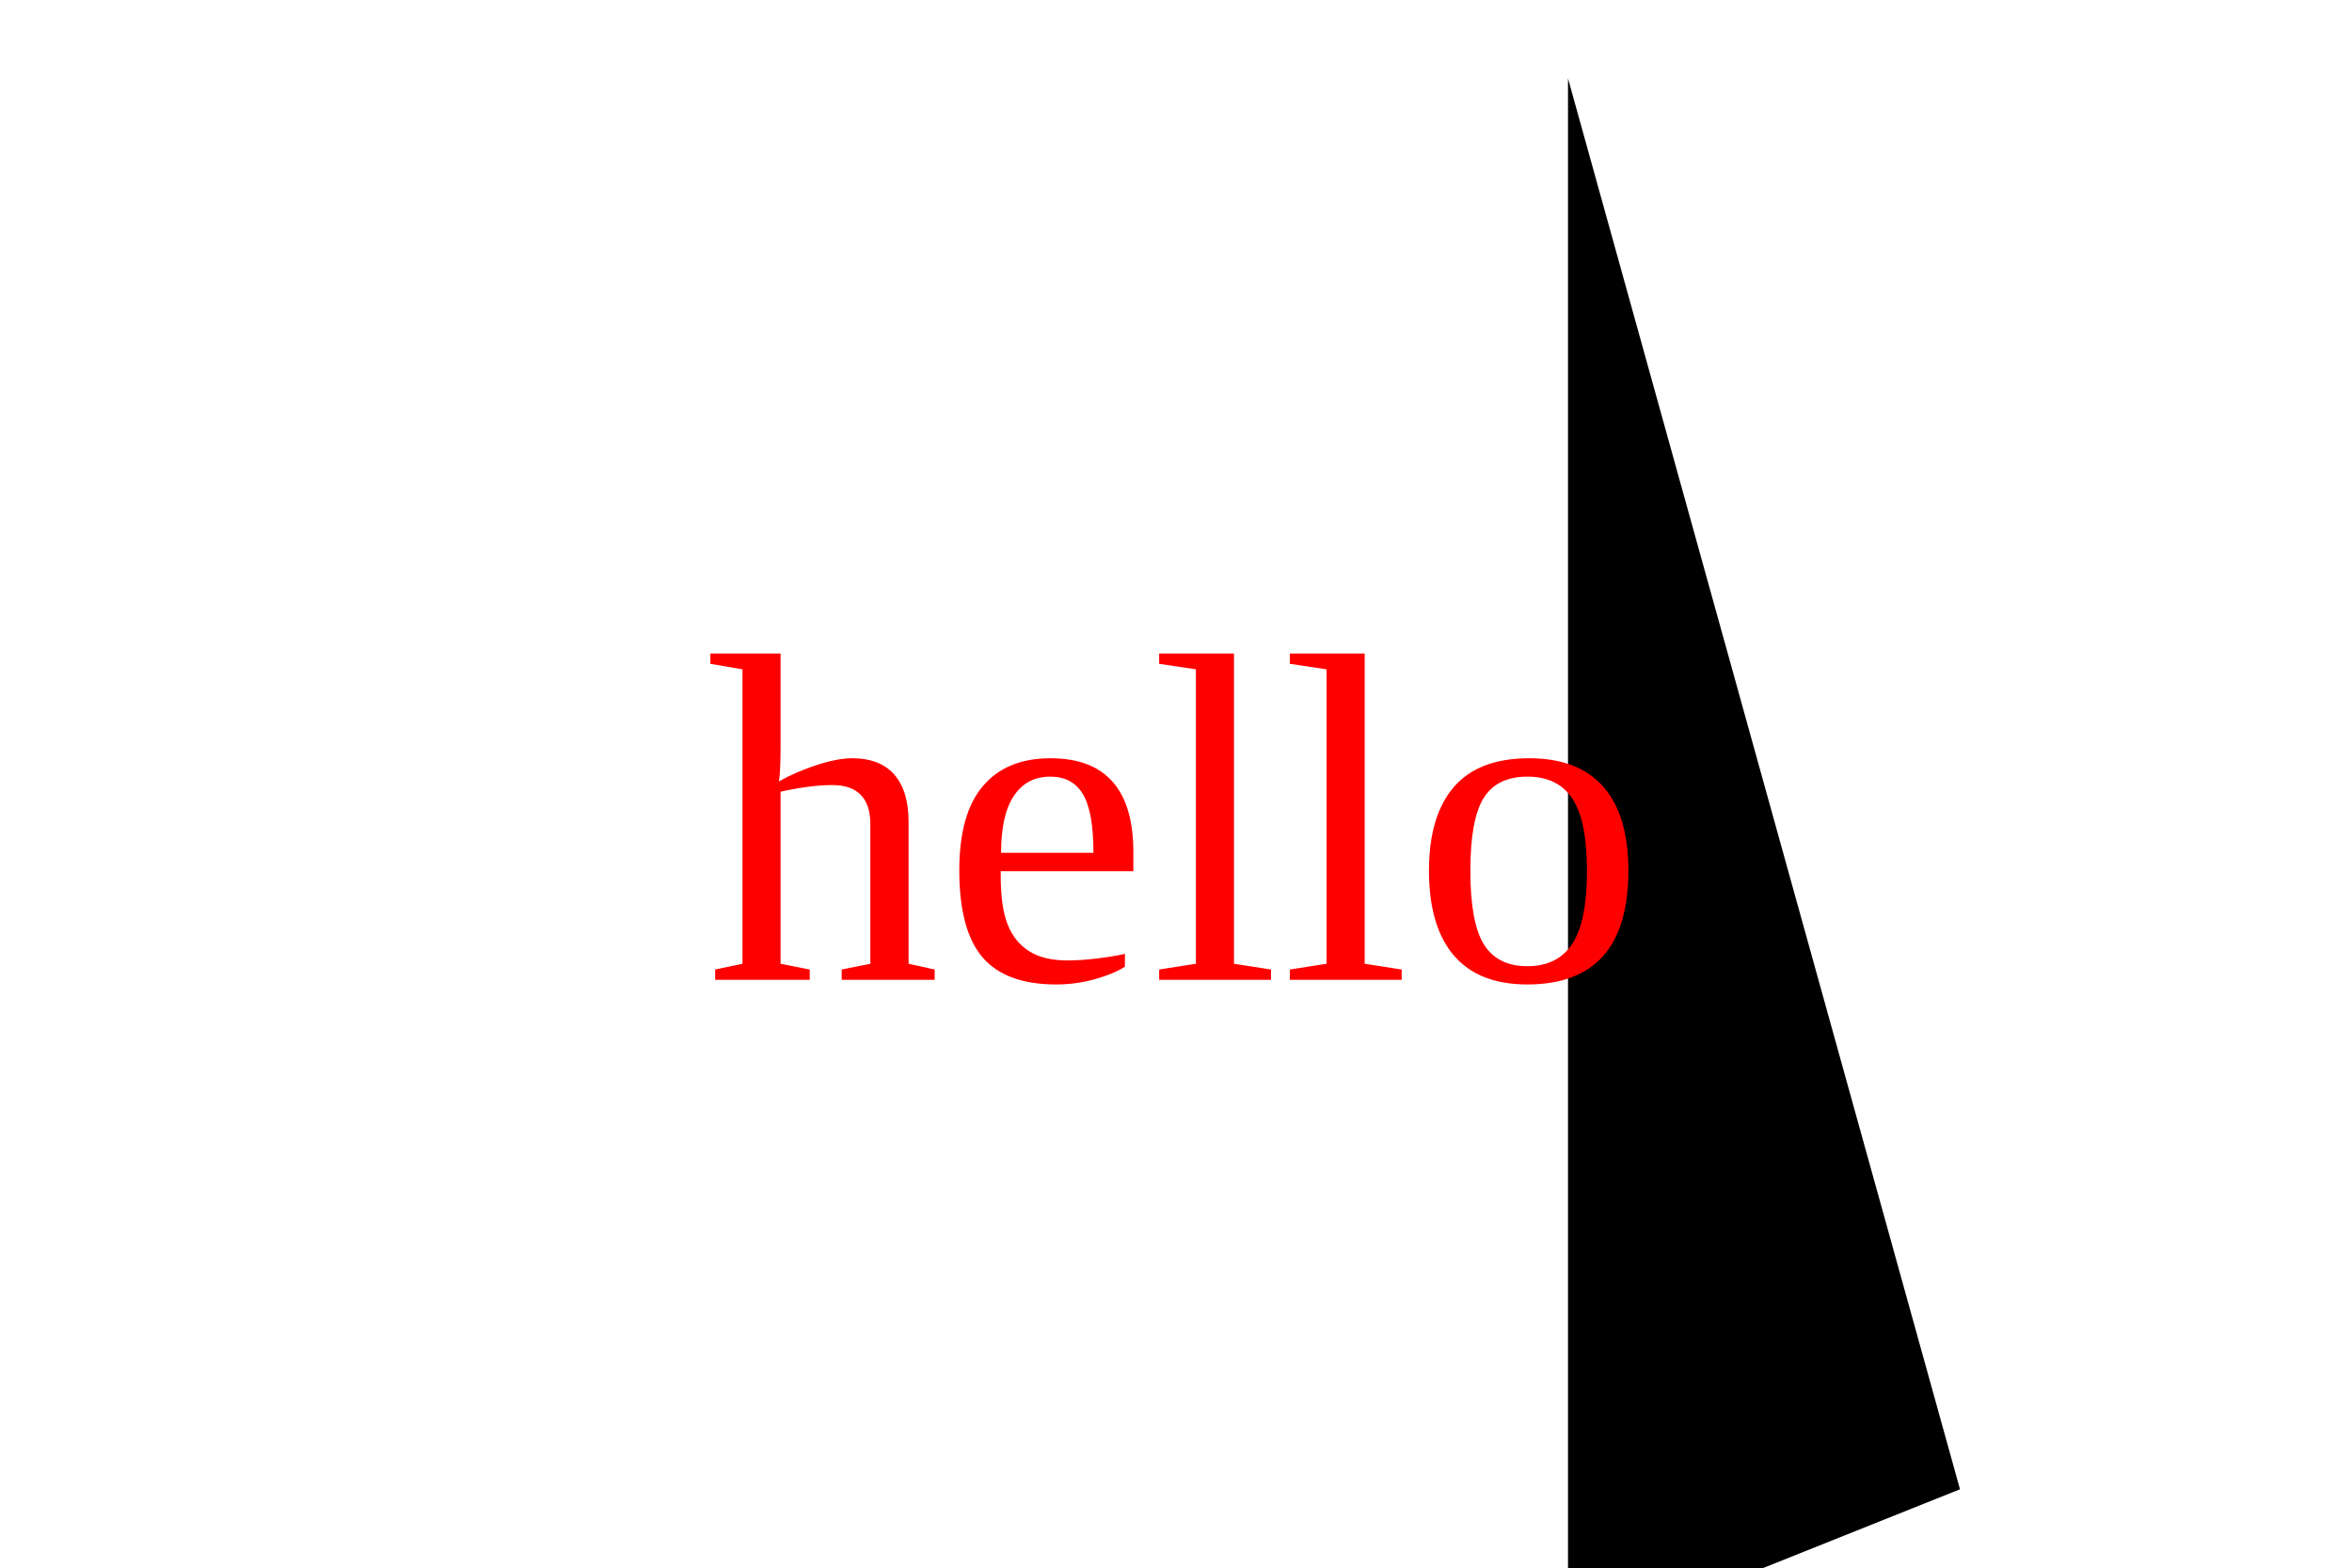
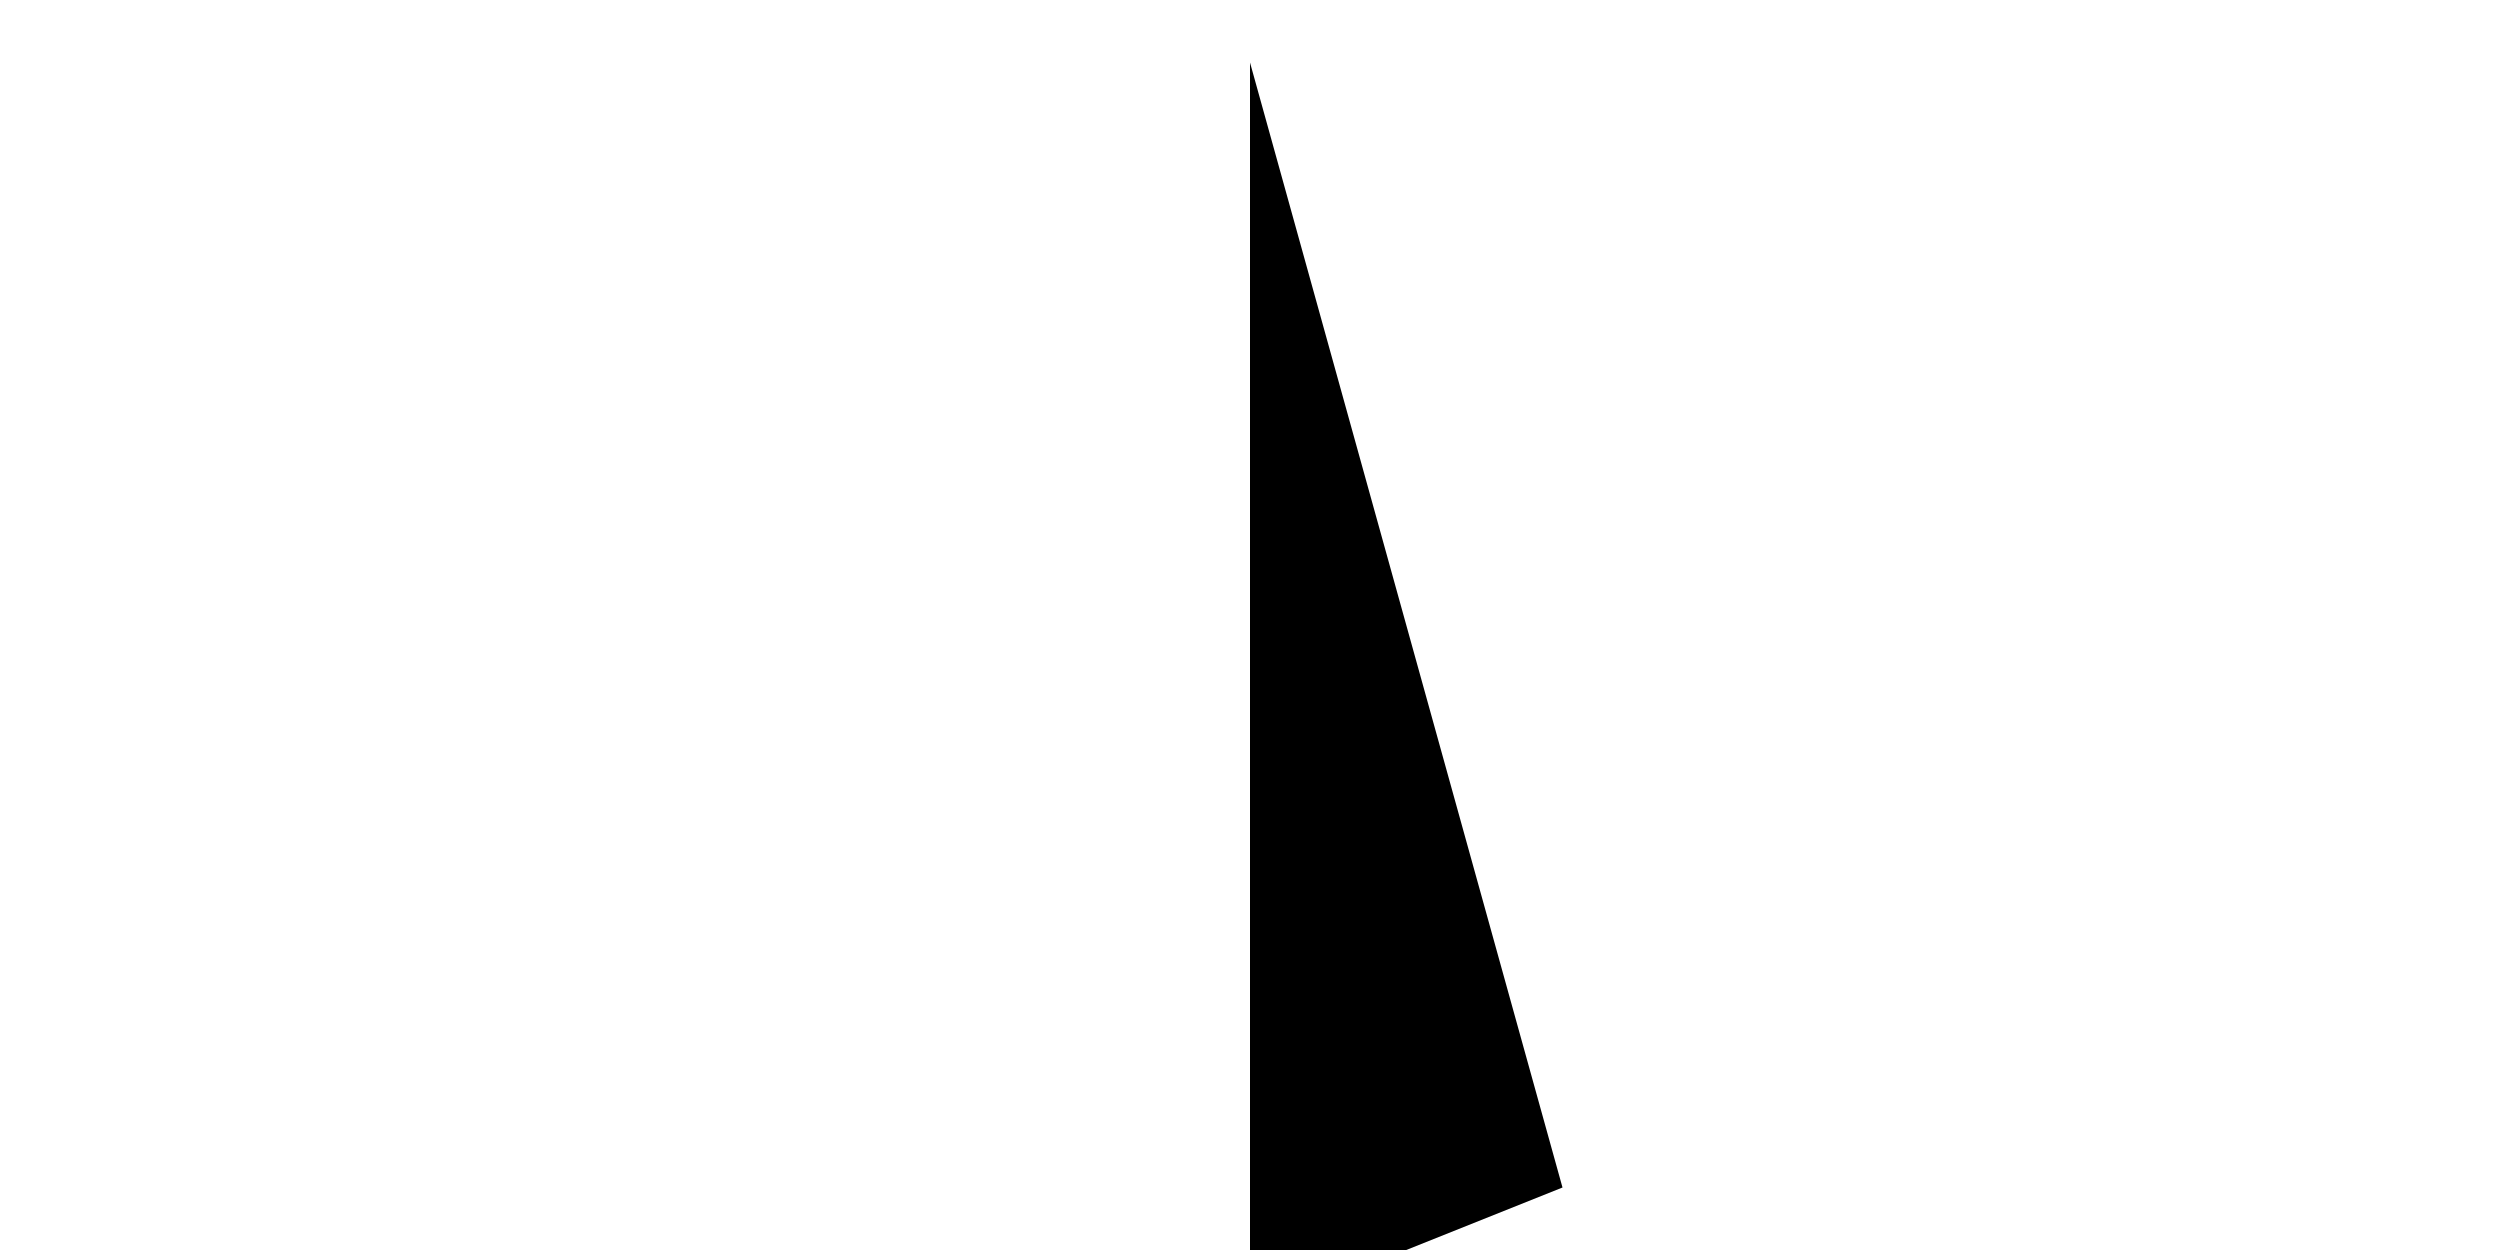
- <svg xmlns="http://www.w3.org/2000/svg" version="1.1" width="300" height="200">
+ <svg xmlns="http://www.w3.org/2000/svg" version="1.1" width="400" height="200">
  <polygon points="200,10 250,190 200,210" style="Red" />
-   <text x="150" y="125" font-size="60" text-anchor="middle" fill="Red">hello</text>
+   <text x="150" y="125" font-size="60" text-anchor="middle" fill="Red" />
</svg>
